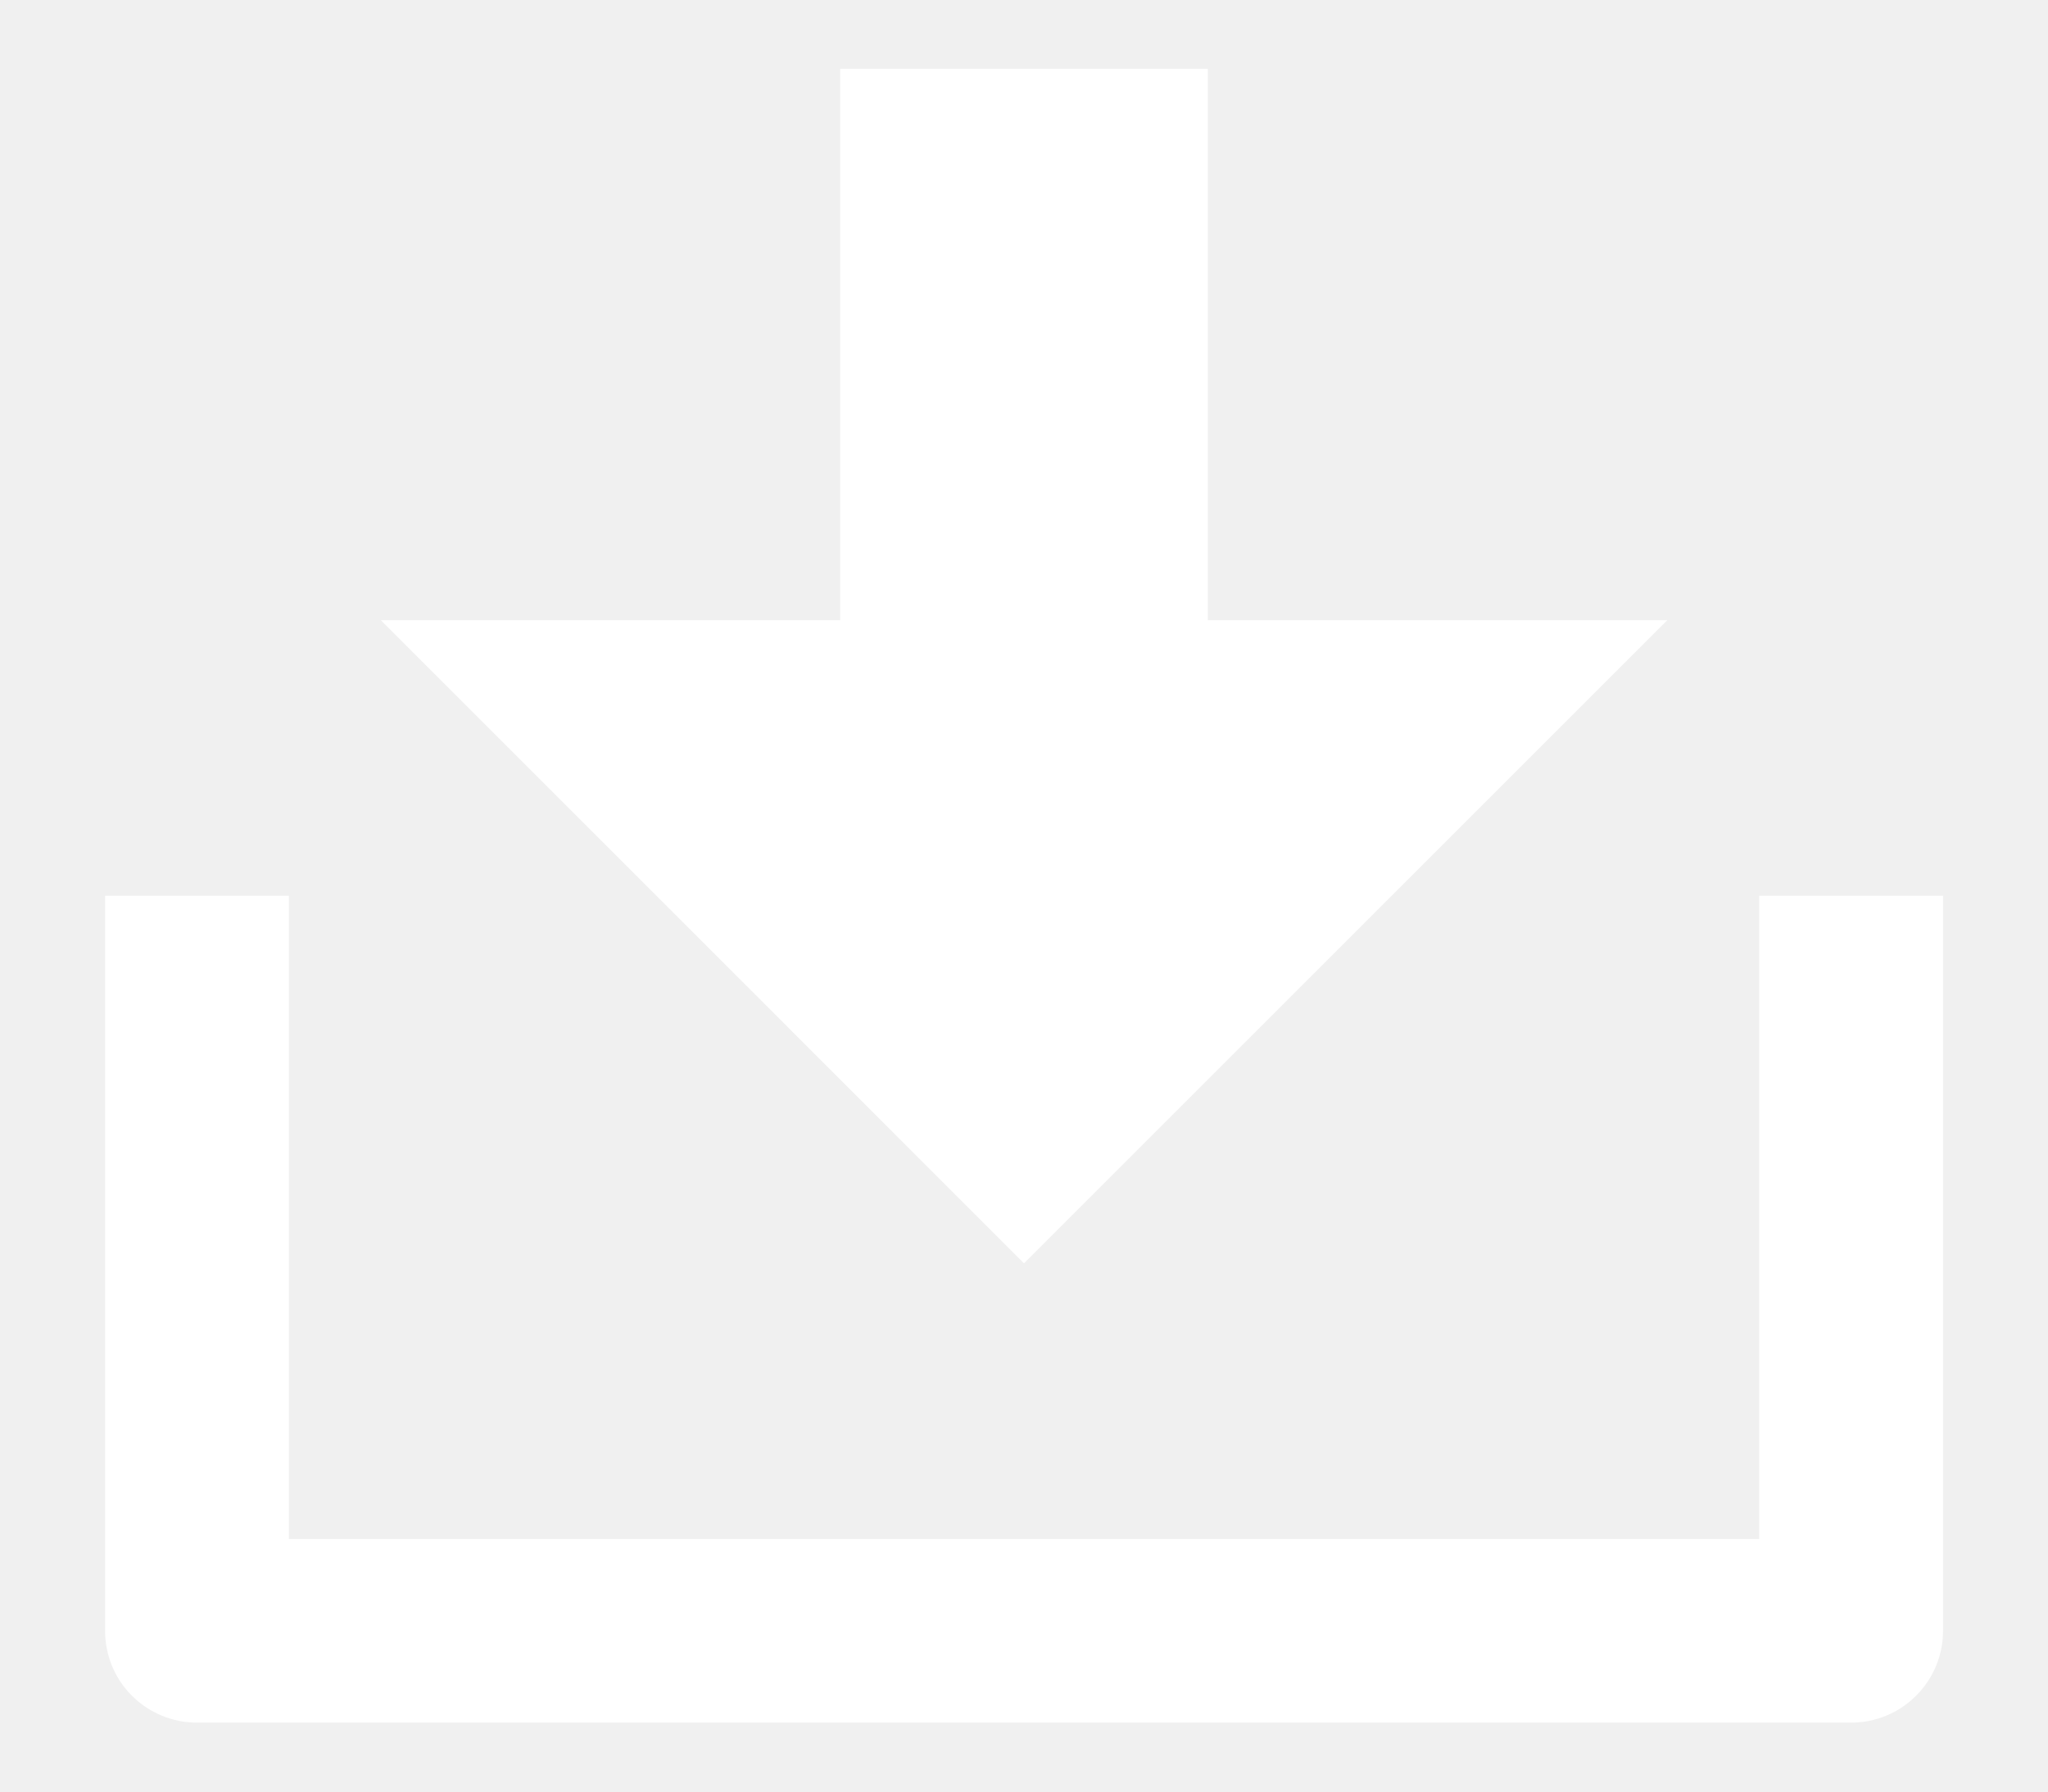
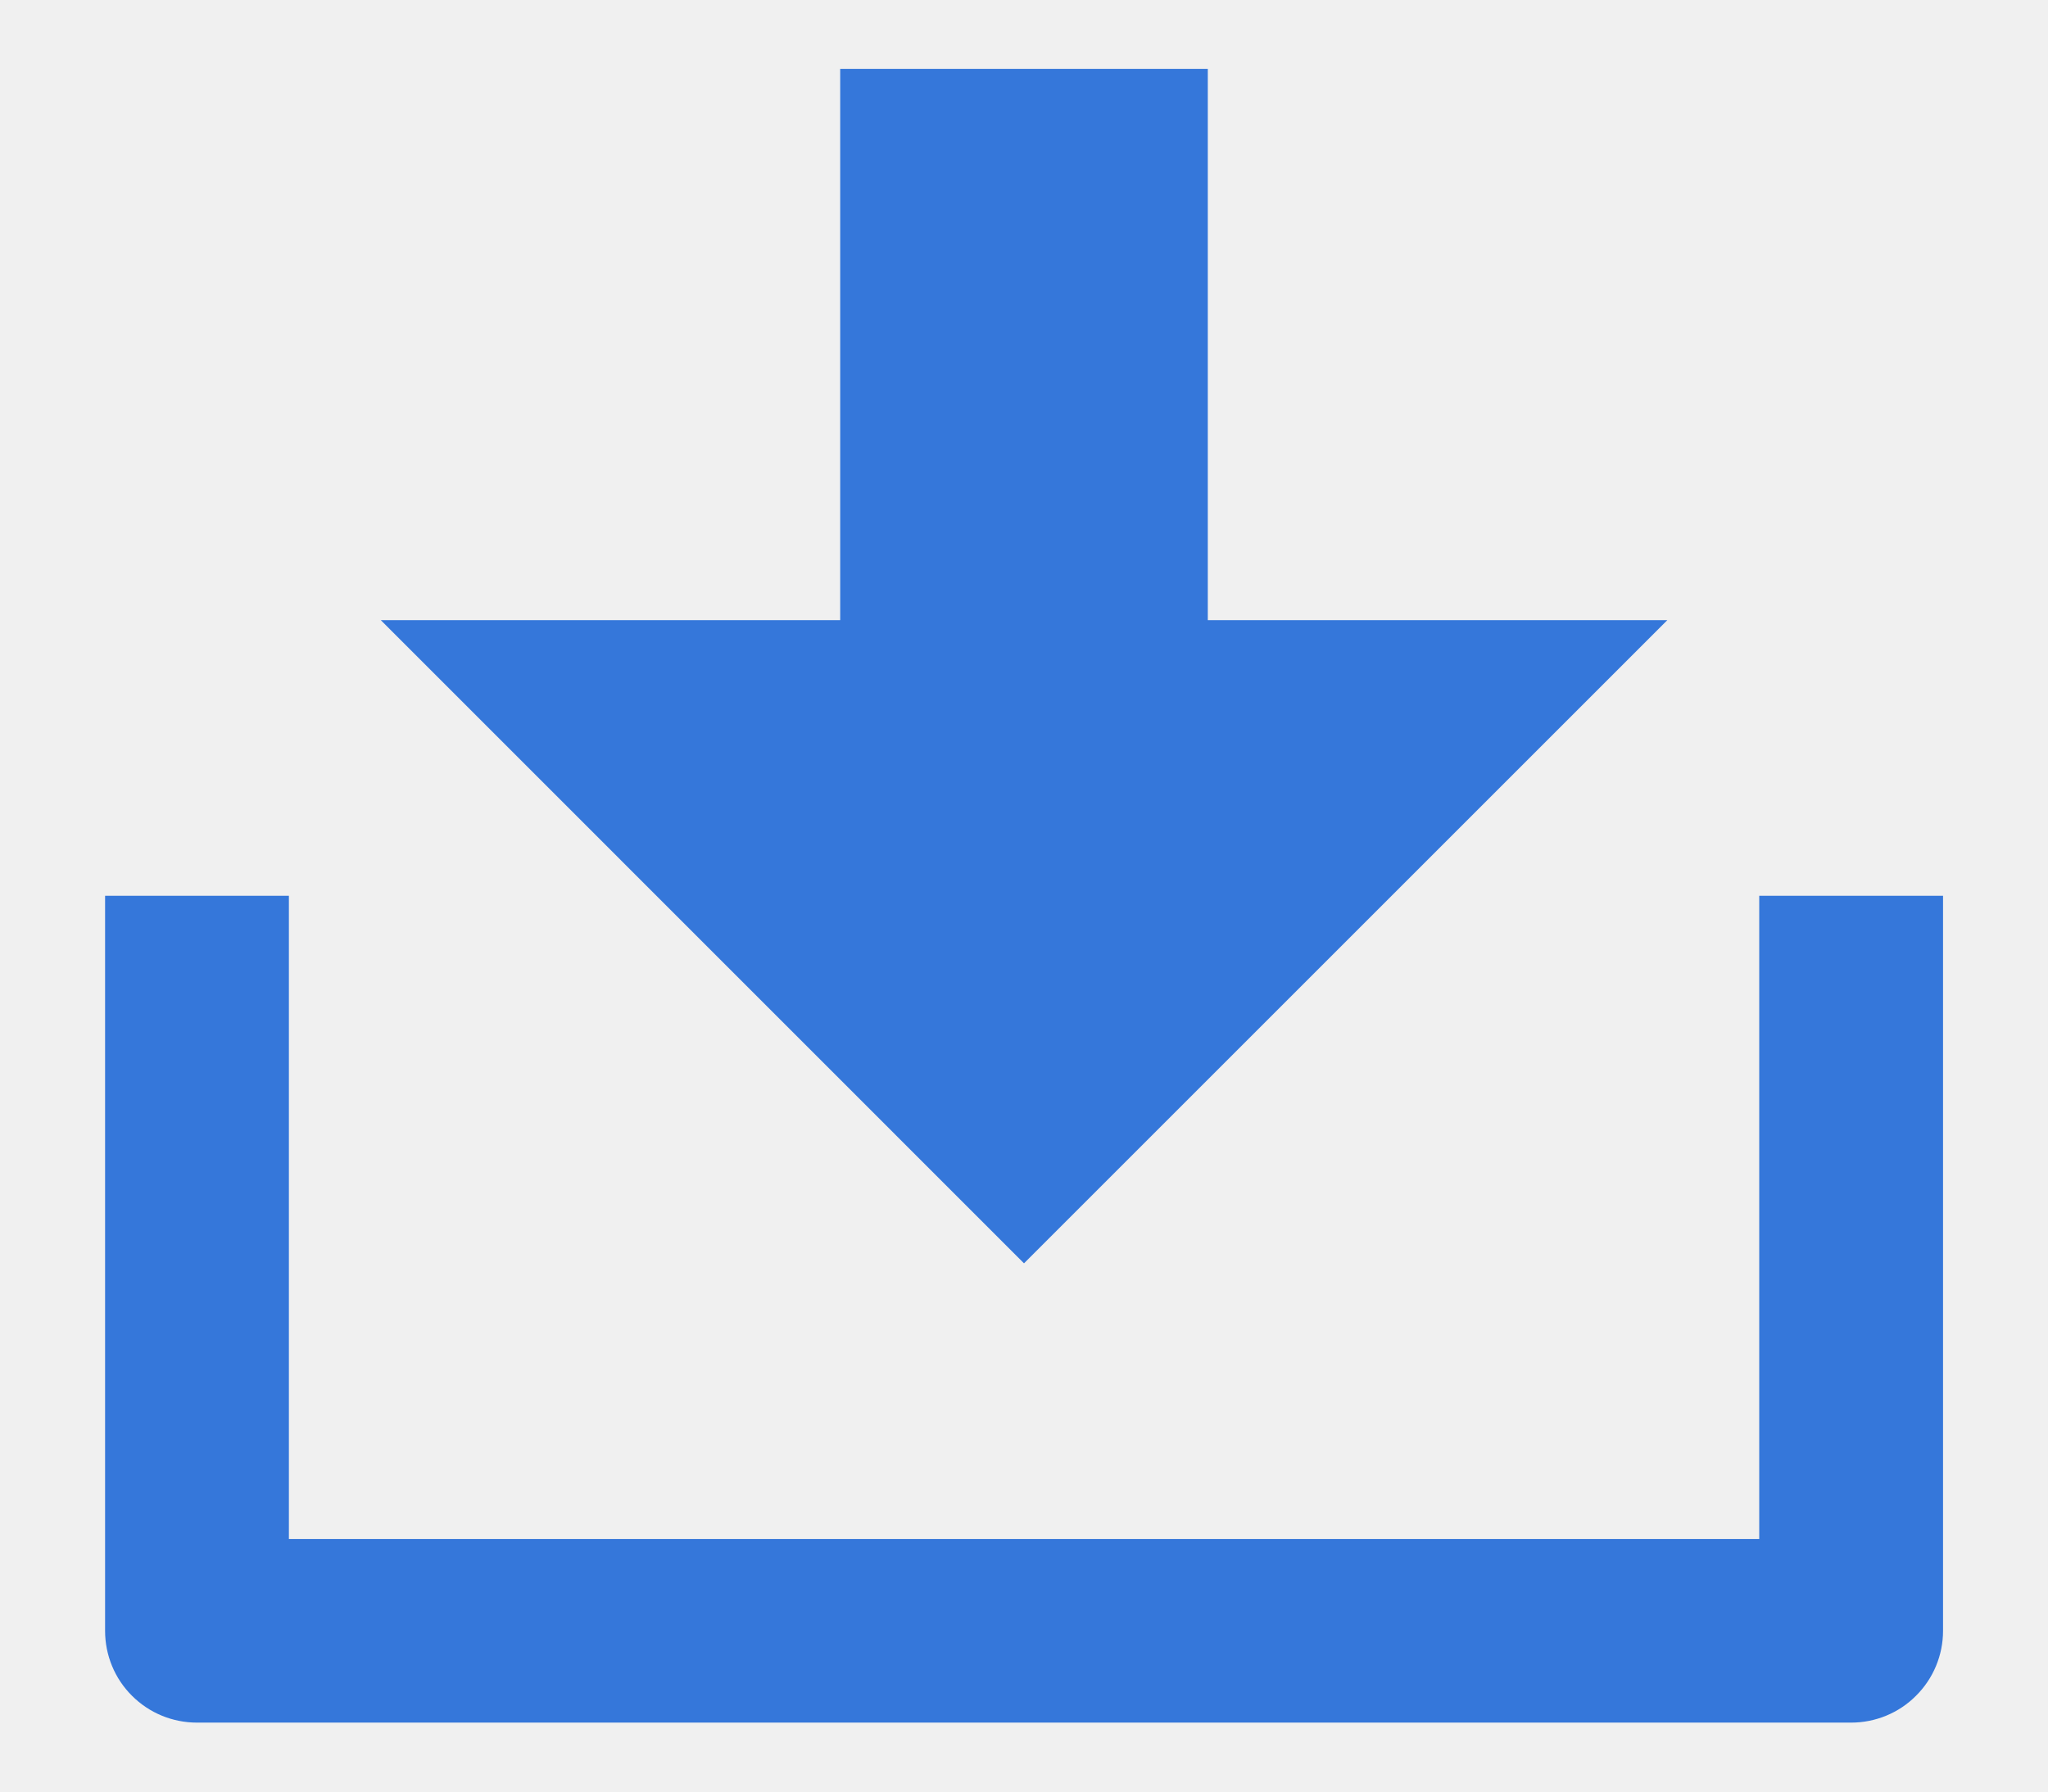
<svg xmlns="http://www.w3.org/2000/svg" width="16" height="14" viewBox="0 0 16 14" fill="none">
-   <path d="M2.257 12.026H13.744V7H15.18V12.744C15.18 12.934 15.104 13.117 14.969 13.251C14.835 13.386 14.652 13.461 14.462 13.461H1.539C1.348 13.461 1.166 13.386 1.031 13.251C0.896 13.117 0.821 12.934 0.821 12.744V7H2.257V12.026ZM9.436 4.846H13.026L8 9.872L2.975 4.846H6.564V0.538H9.436V4.846Z" fill="white" />
+   <path d="M2.257 12.026H13.744V7H15.18V12.744C15.18 12.934 15.104 13.117 14.969 13.251C14.835 13.386 14.652 13.461 14.462 13.461H1.539C1.348 13.461 1.166 13.386 1.031 13.251C0.896 13.117 0.821 12.934 0.821 12.744V7H2.257V12.026ZM9.436 4.846H13.026L8 9.872L2.975 4.846H6.564V0.538H9.436V4.846Z" fill="#3577DA" />
</svg>
